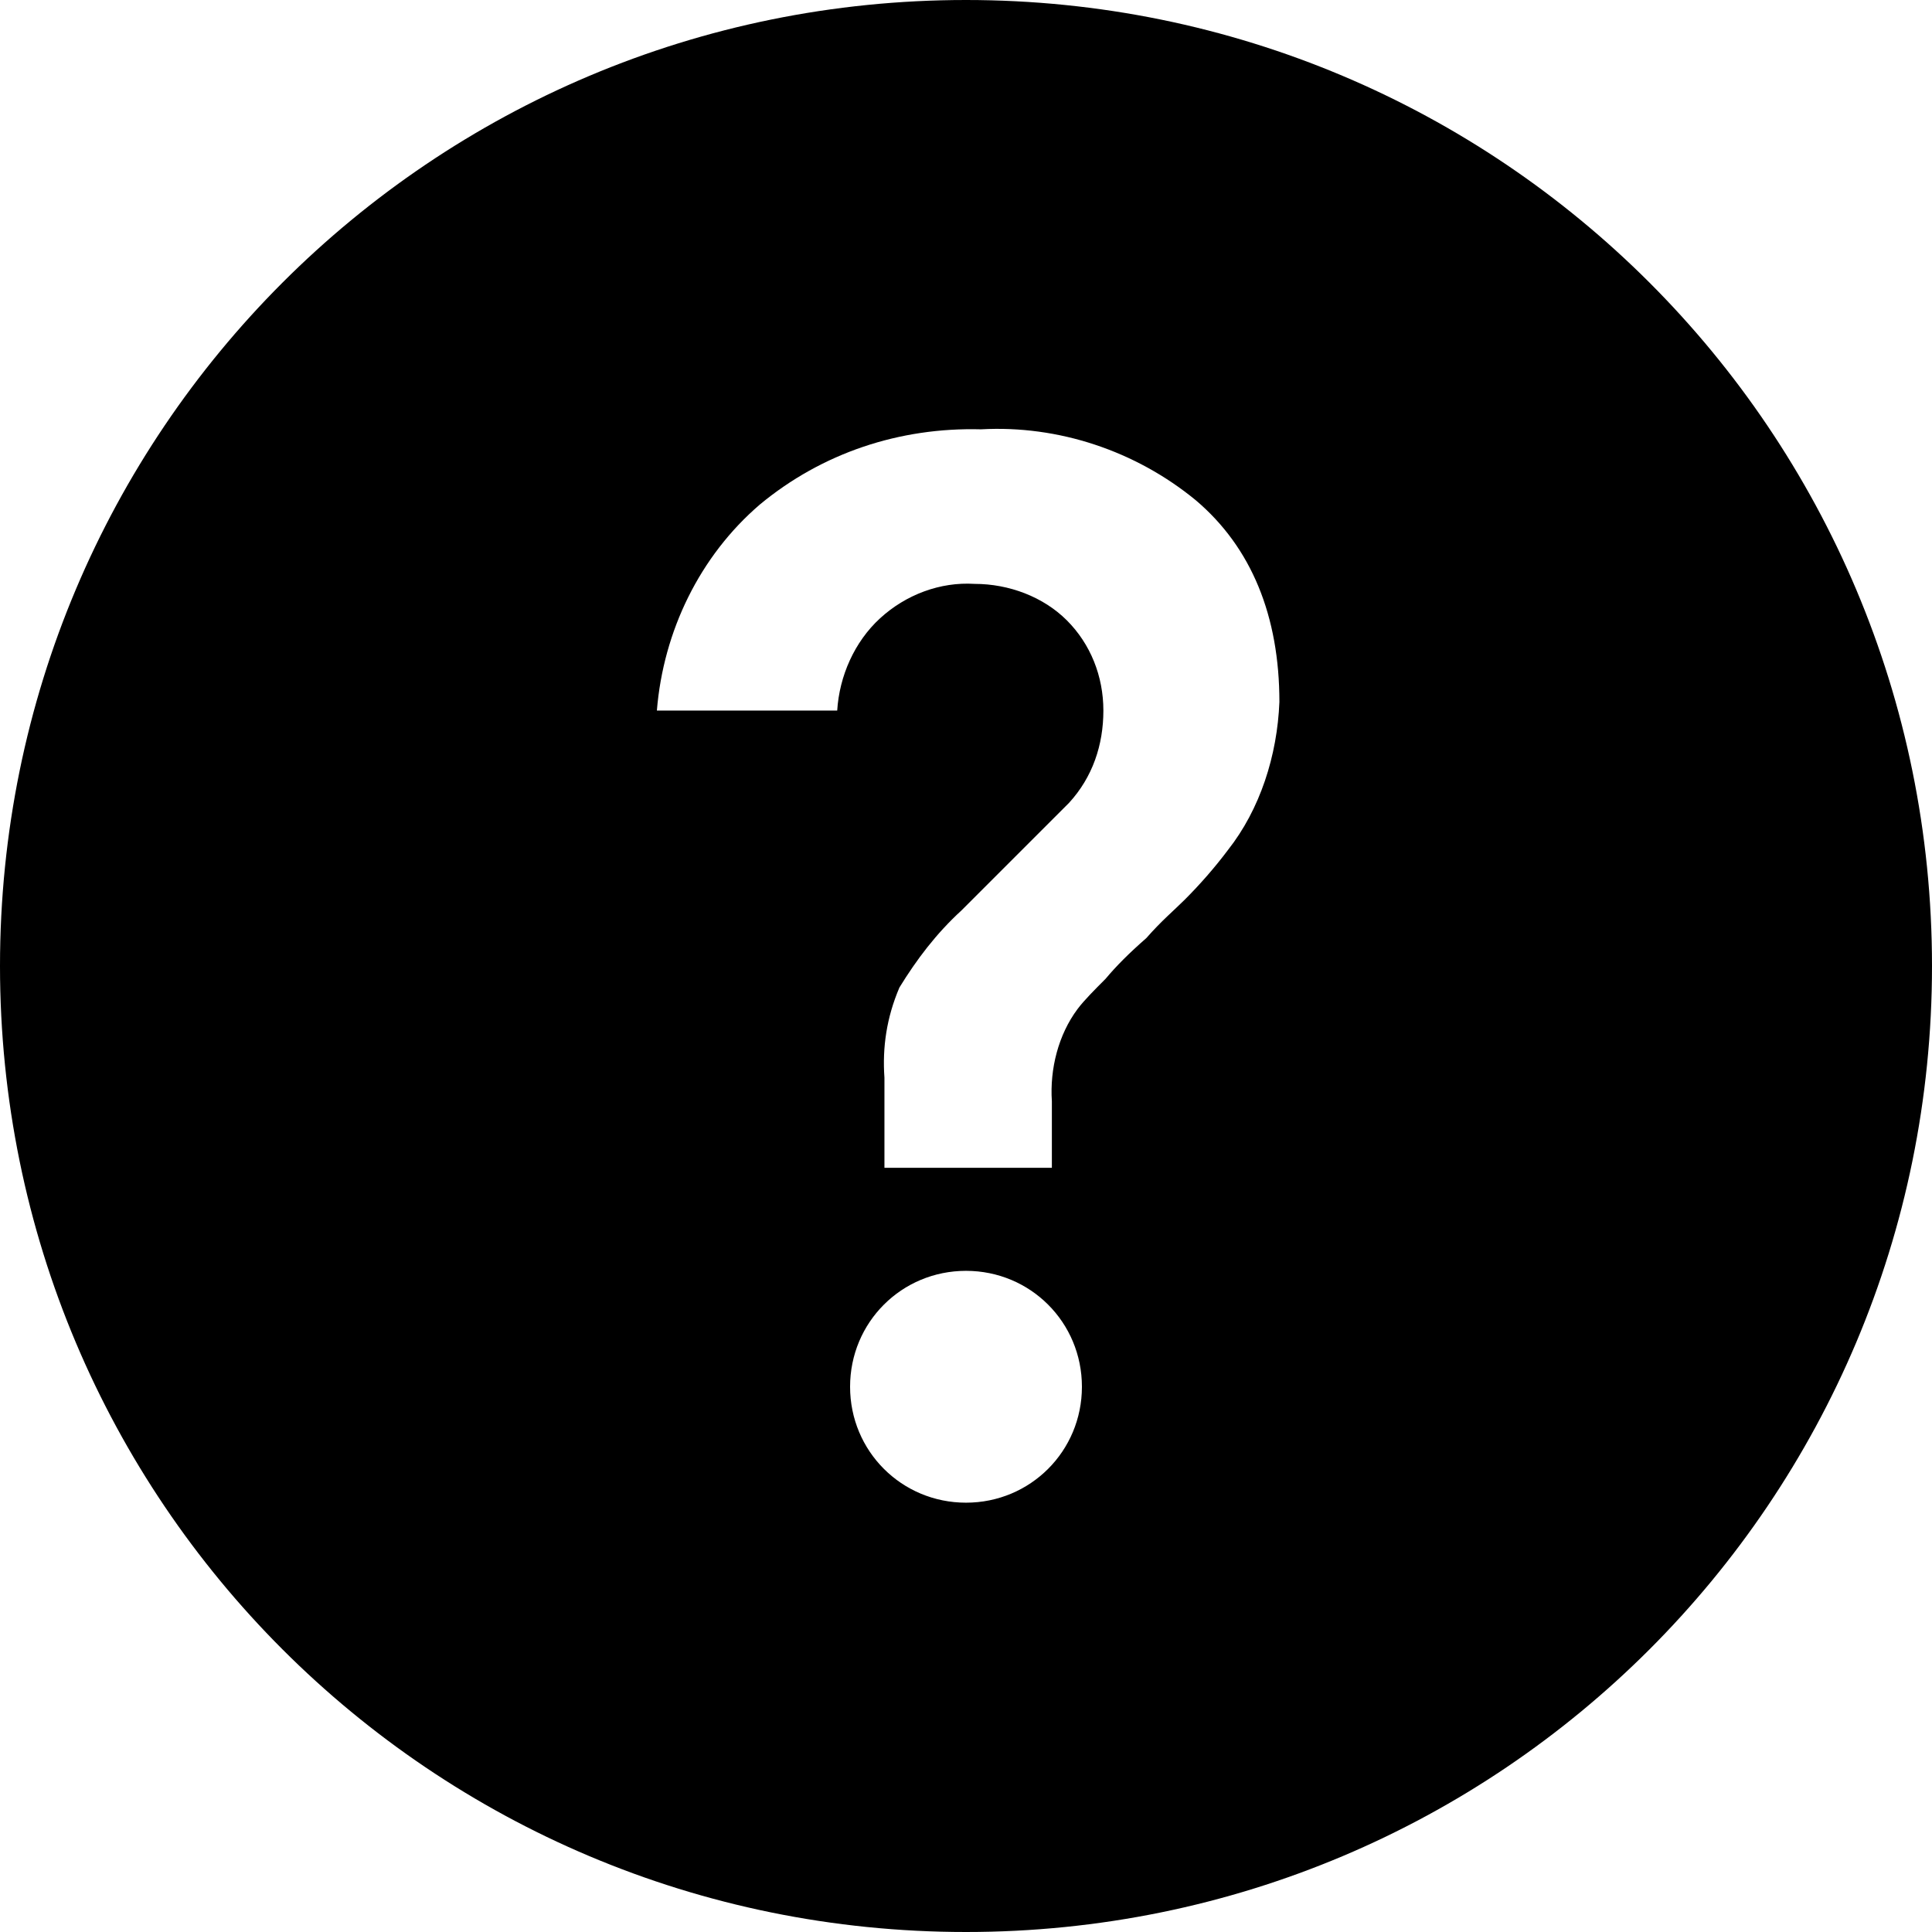
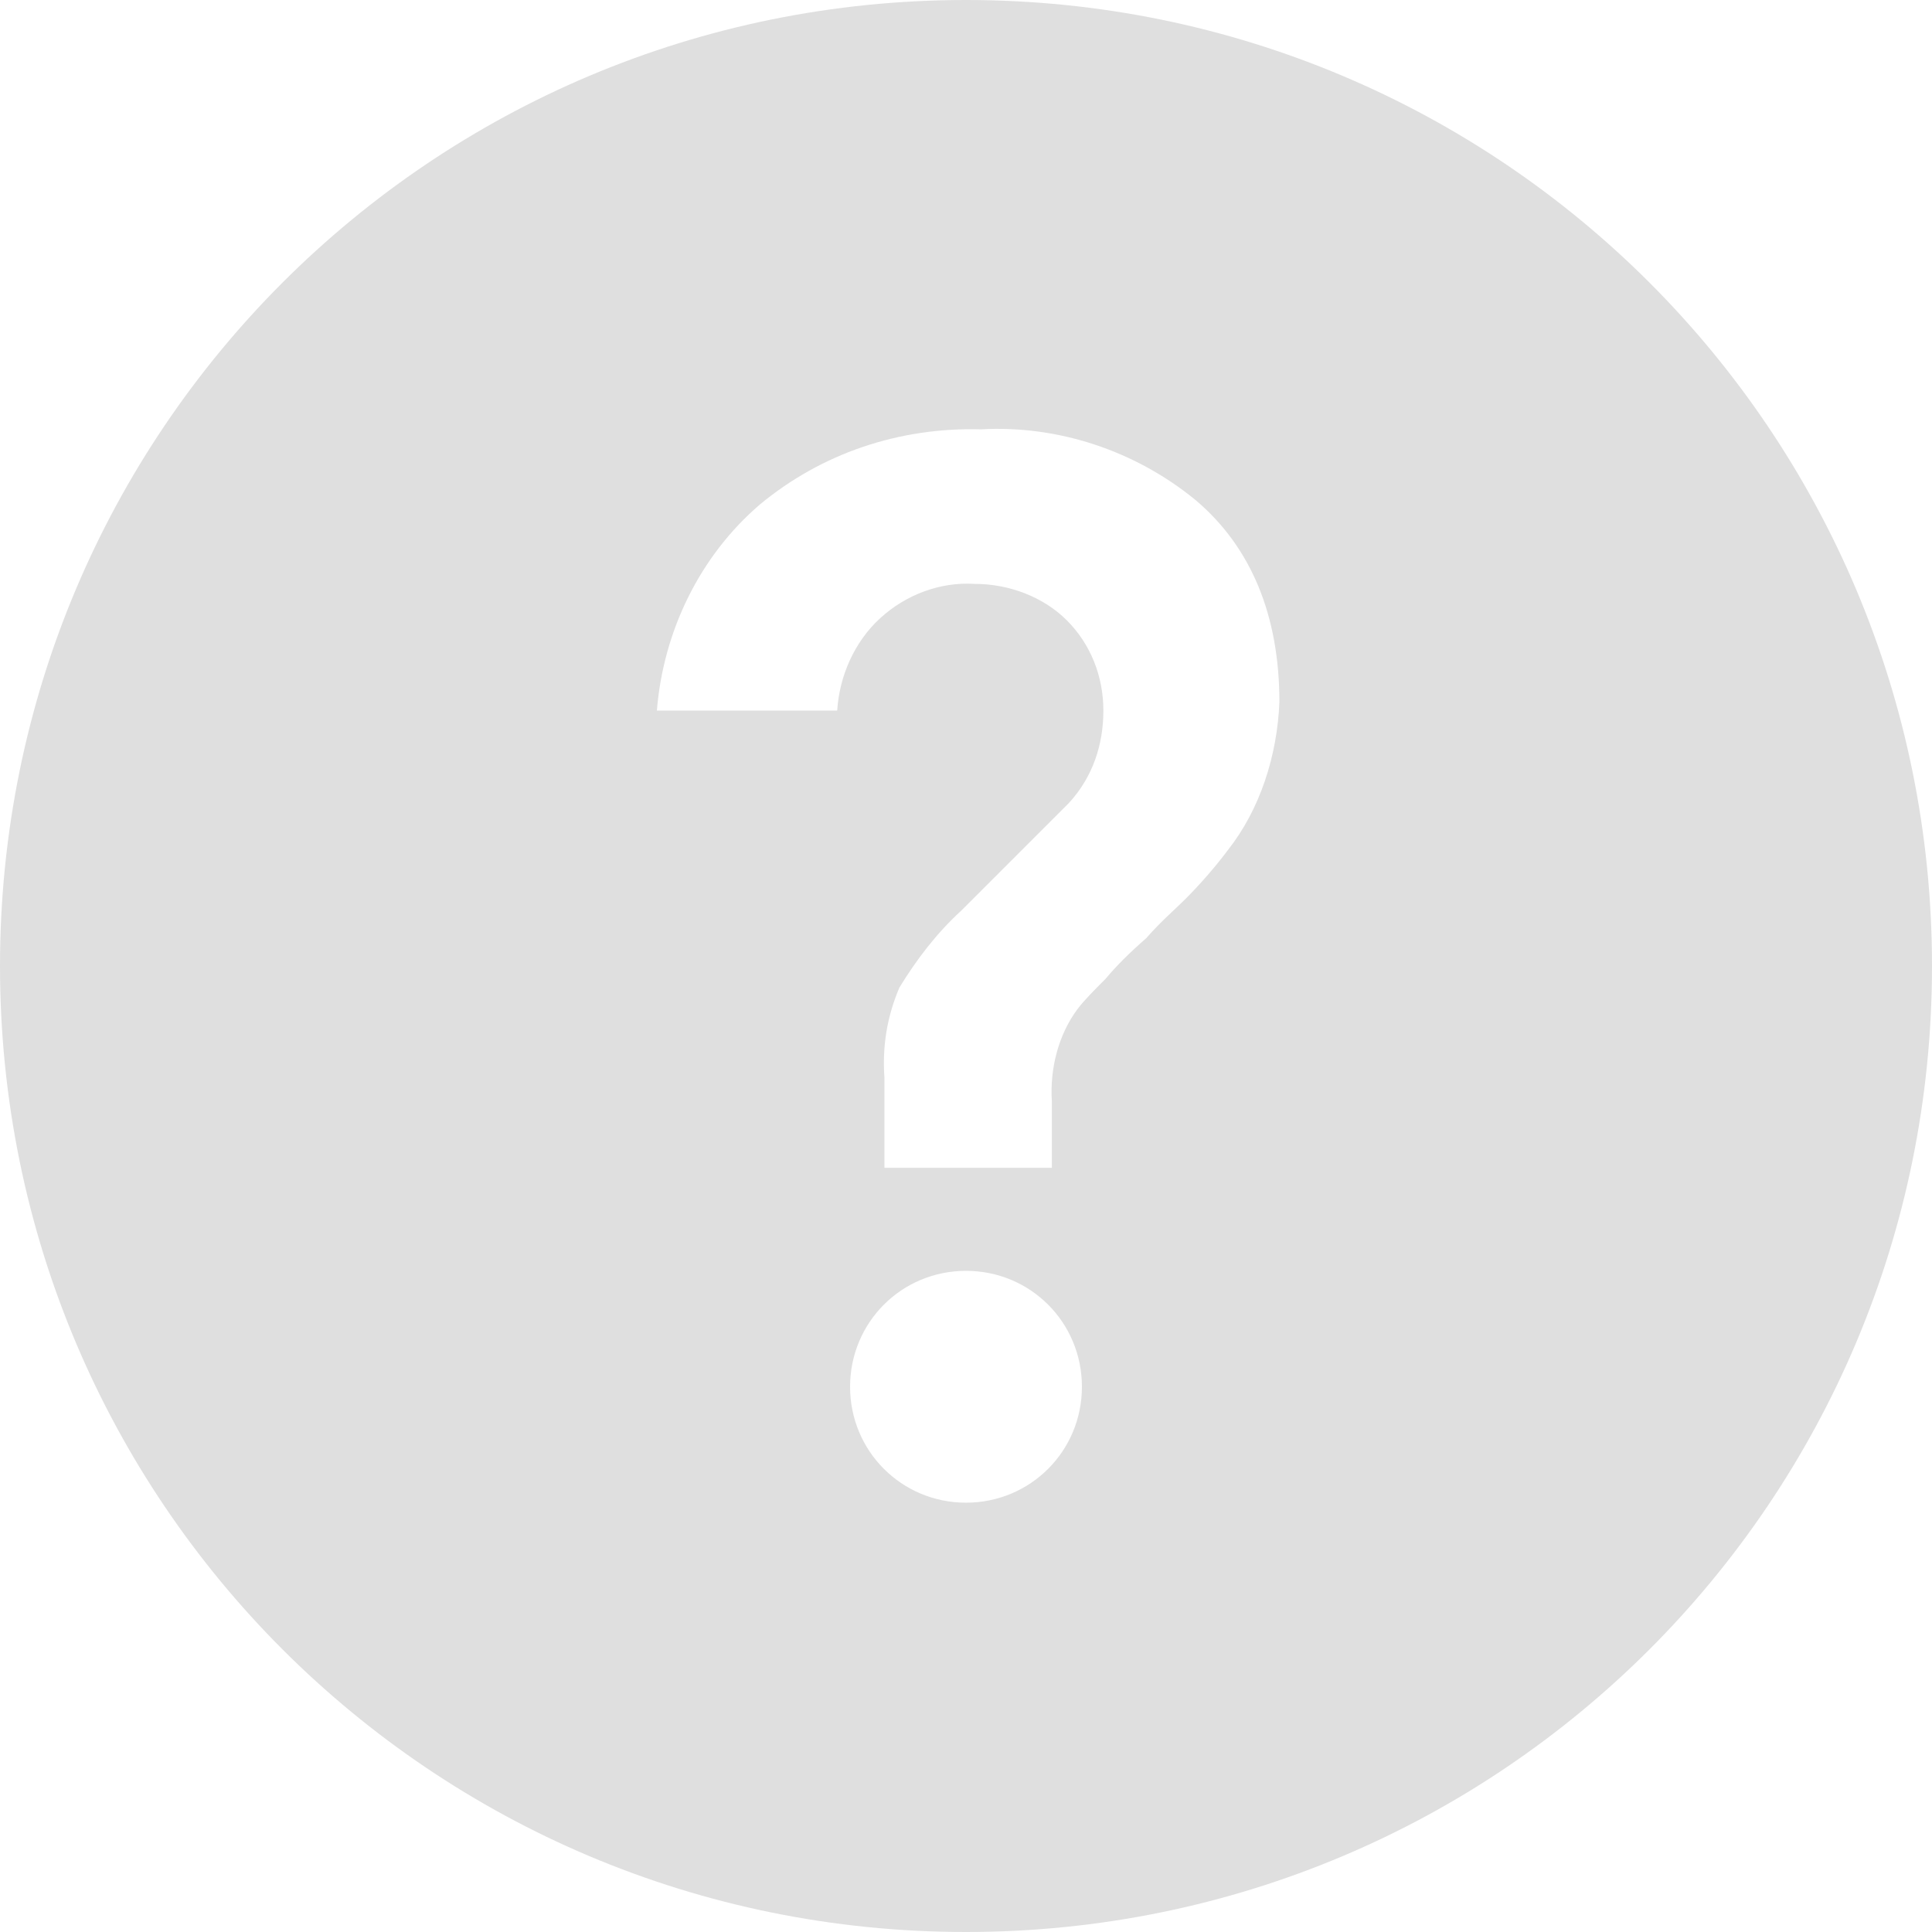
- <svg xmlns="http://www.w3.org/2000/svg" width="25px" height="25px" viewBox="0 0 74 74" version="1.1">
+ <svg xmlns="http://www.w3.org/2000/svg" width="74px" height="74px" viewBox="0 0 74 74" version="1.1">
  <defs />
-   <g id="Icons" stroke="none" stroke-width="1" fill="#797979" fill-rule="evenodd">
-     <path d="M37,0 C16.527,0 0,16.527 0,37 C0,57.473 16.527,74 37,74 C57.473,74 74,57.473 74,37 C74,16.527 57.473,0 37,0 Z M37,57.556 C34.533,57.556 32.56,55.582 32.56,53.116 C32.56,50.649 34.533,48.676 37,48.676 L37,48.676 C39.467,48.676 41.44,50.649 41.44,53.116 C41.44,55.582 39.467,57.556 37,57.556 Z M47.031,32.56 C46.538,33.218 45.962,33.876 45.387,34.451 C44.976,34.862 44.482,35.273 43.907,35.931 C43.249,36.507 42.756,37 42.344,37.493 C41.933,37.904 41.522,38.316 41.276,38.644 C40.536,39.631 40.207,40.947 40.289,42.18 L40.289,44.729 L33.876,44.729 L33.876,41.276 C33.793,40.124 33.958,38.973 34.451,37.822 C35.109,36.753 35.849,35.767 36.836,34.862 L40.947,30.751 C41.851,29.764 42.262,28.531 42.262,27.216 C42.262,25.9 41.769,24.667 40.864,23.762 C39.96,22.858 38.644,22.364 37.329,22.364 C36.013,22.282 34.698,22.776 33.711,23.68 C32.724,24.584 32.149,25.9 32.067,27.216 L25.16,27.216 C25.407,24.173 26.804,21.296 29.107,19.322 C31.491,17.349 34.451,16.362 37.576,16.444 C40.536,16.28 43.496,17.267 45.798,19.158 C47.936,20.967 49.004,23.598 49.004,26.887 C48.922,28.942 48.264,30.998 47.031,32.56 Z" id="question-icon" fill="#000000" fill-rule="nonzero" />
+   <g id="Playground" stroke="none" stroke-width="1" fill="none" fill-rule="evenodd">
+     <g id="question-icon" fill-rule="nonzero" fill="#DFDFDF">
+       <g id="Icons">
+         <g>
+           <path d="M37,0 C16.527,0 0,16.527 0,37 C0,57.473 16.527,74 37,74 C57.473,74 74,57.473 74,37 C74,16.527 57.473,0 37,0 Z M37,57.556 C34.533,57.556 32.56,55.582 32.56,53.116 C32.56,50.649 34.533,48.676 37,48.676 L37,48.676 C39.467,48.676 41.44,50.649 41.44,53.116 C41.44,55.582 39.467,57.556 37,57.556 Z M47.031,32.56 C46.538,33.218 45.962,33.876 45.387,34.451 C44.976,34.862 44.482,35.273 43.907,35.931 C43.249,36.507 42.756,37 42.344,37.493 C41.933,37.904 41.522,38.316 41.276,38.644 C40.536,39.631 40.207,40.947 40.289,42.18 L40.289,44.729 L33.876,44.729 L33.876,41.276 C33.793,40.124 33.958,38.973 34.451,37.822 C35.109,36.753 35.849,35.767 36.836,34.862 L40.947,30.751 C41.851,29.764 42.262,28.531 42.262,27.216 C42.262,25.9 41.769,24.667 40.864,23.762 C39.96,22.858 38.644,22.364 37.329,22.364 C36.013,22.282 34.698,22.776 33.711,23.68 C32.724,24.584 32.149,25.9 32.067,27.216 L25.16,27.216 C25.407,24.173 26.804,21.296 29.107,19.322 C31.491,17.349 34.451,16.362 37.576,16.444 C40.536,16.28 43.496,17.267 45.798,19.158 C47.936,20.967 49.004,23.598 49.004,26.887 C48.922,28.942 48.264,30.998 47.031,32.56 Z" id="question-icon" />
+         </g>
+       </g>
+     </g>
  </g>
</svg>
